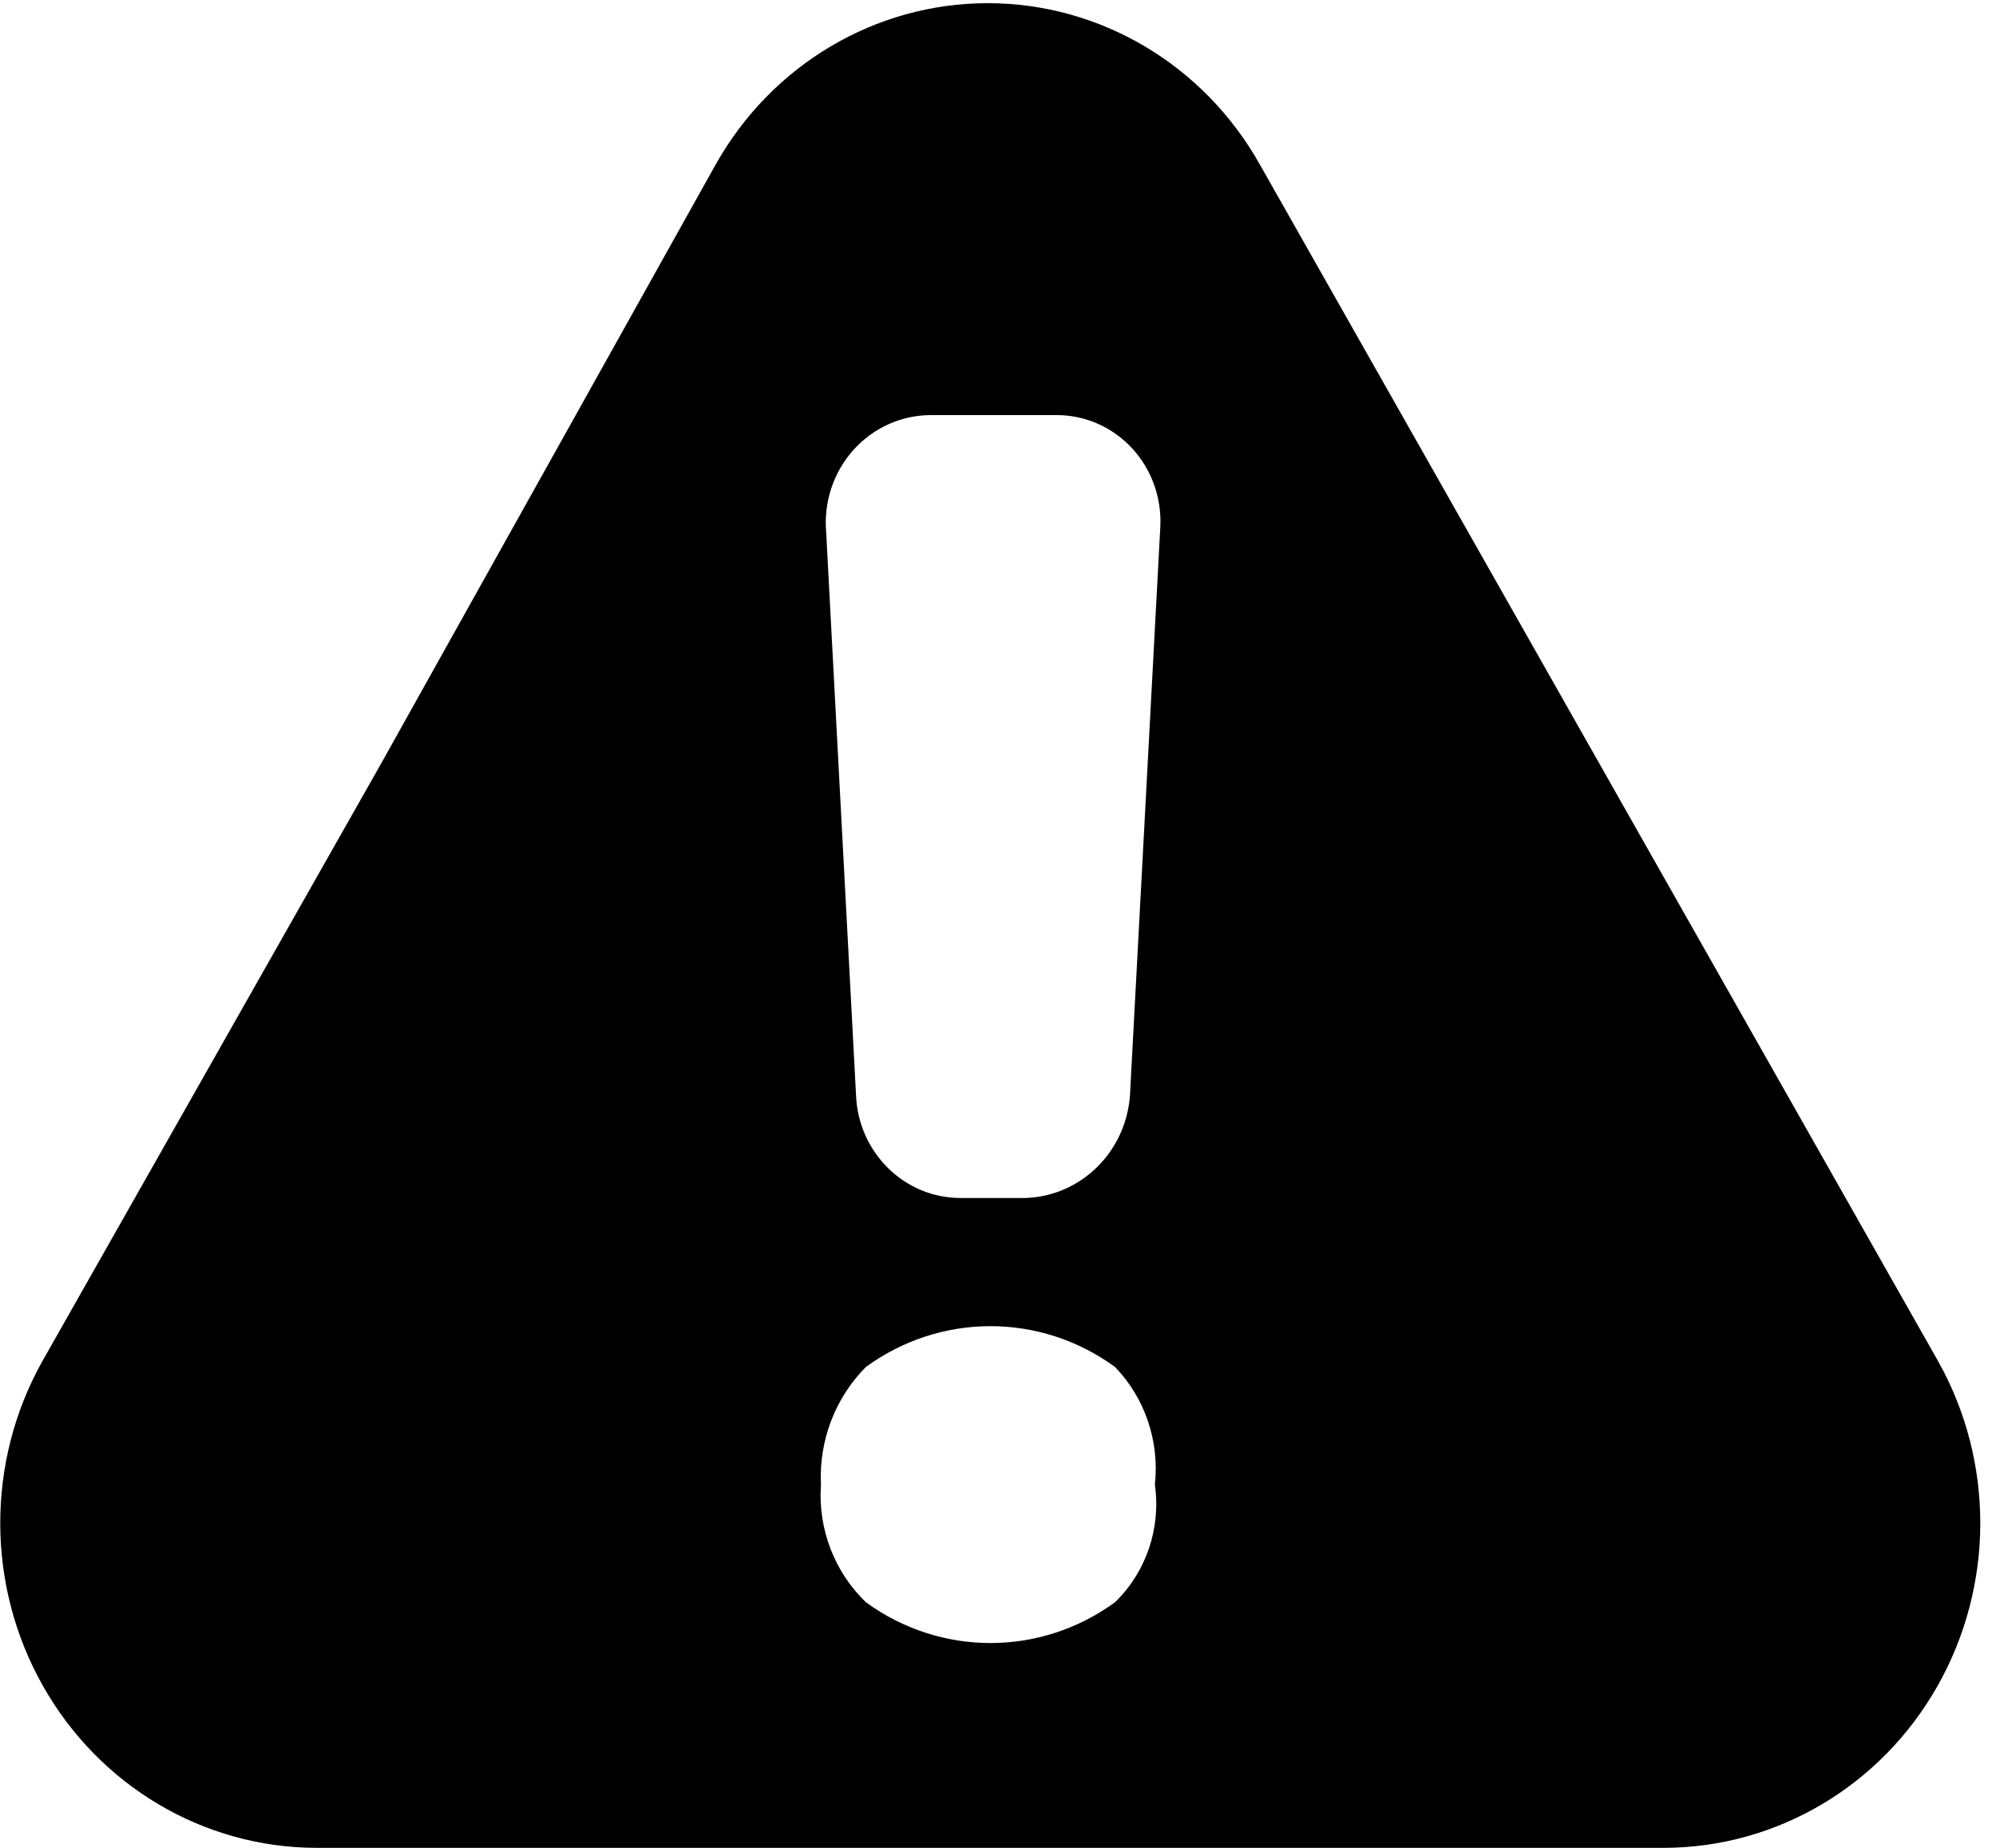
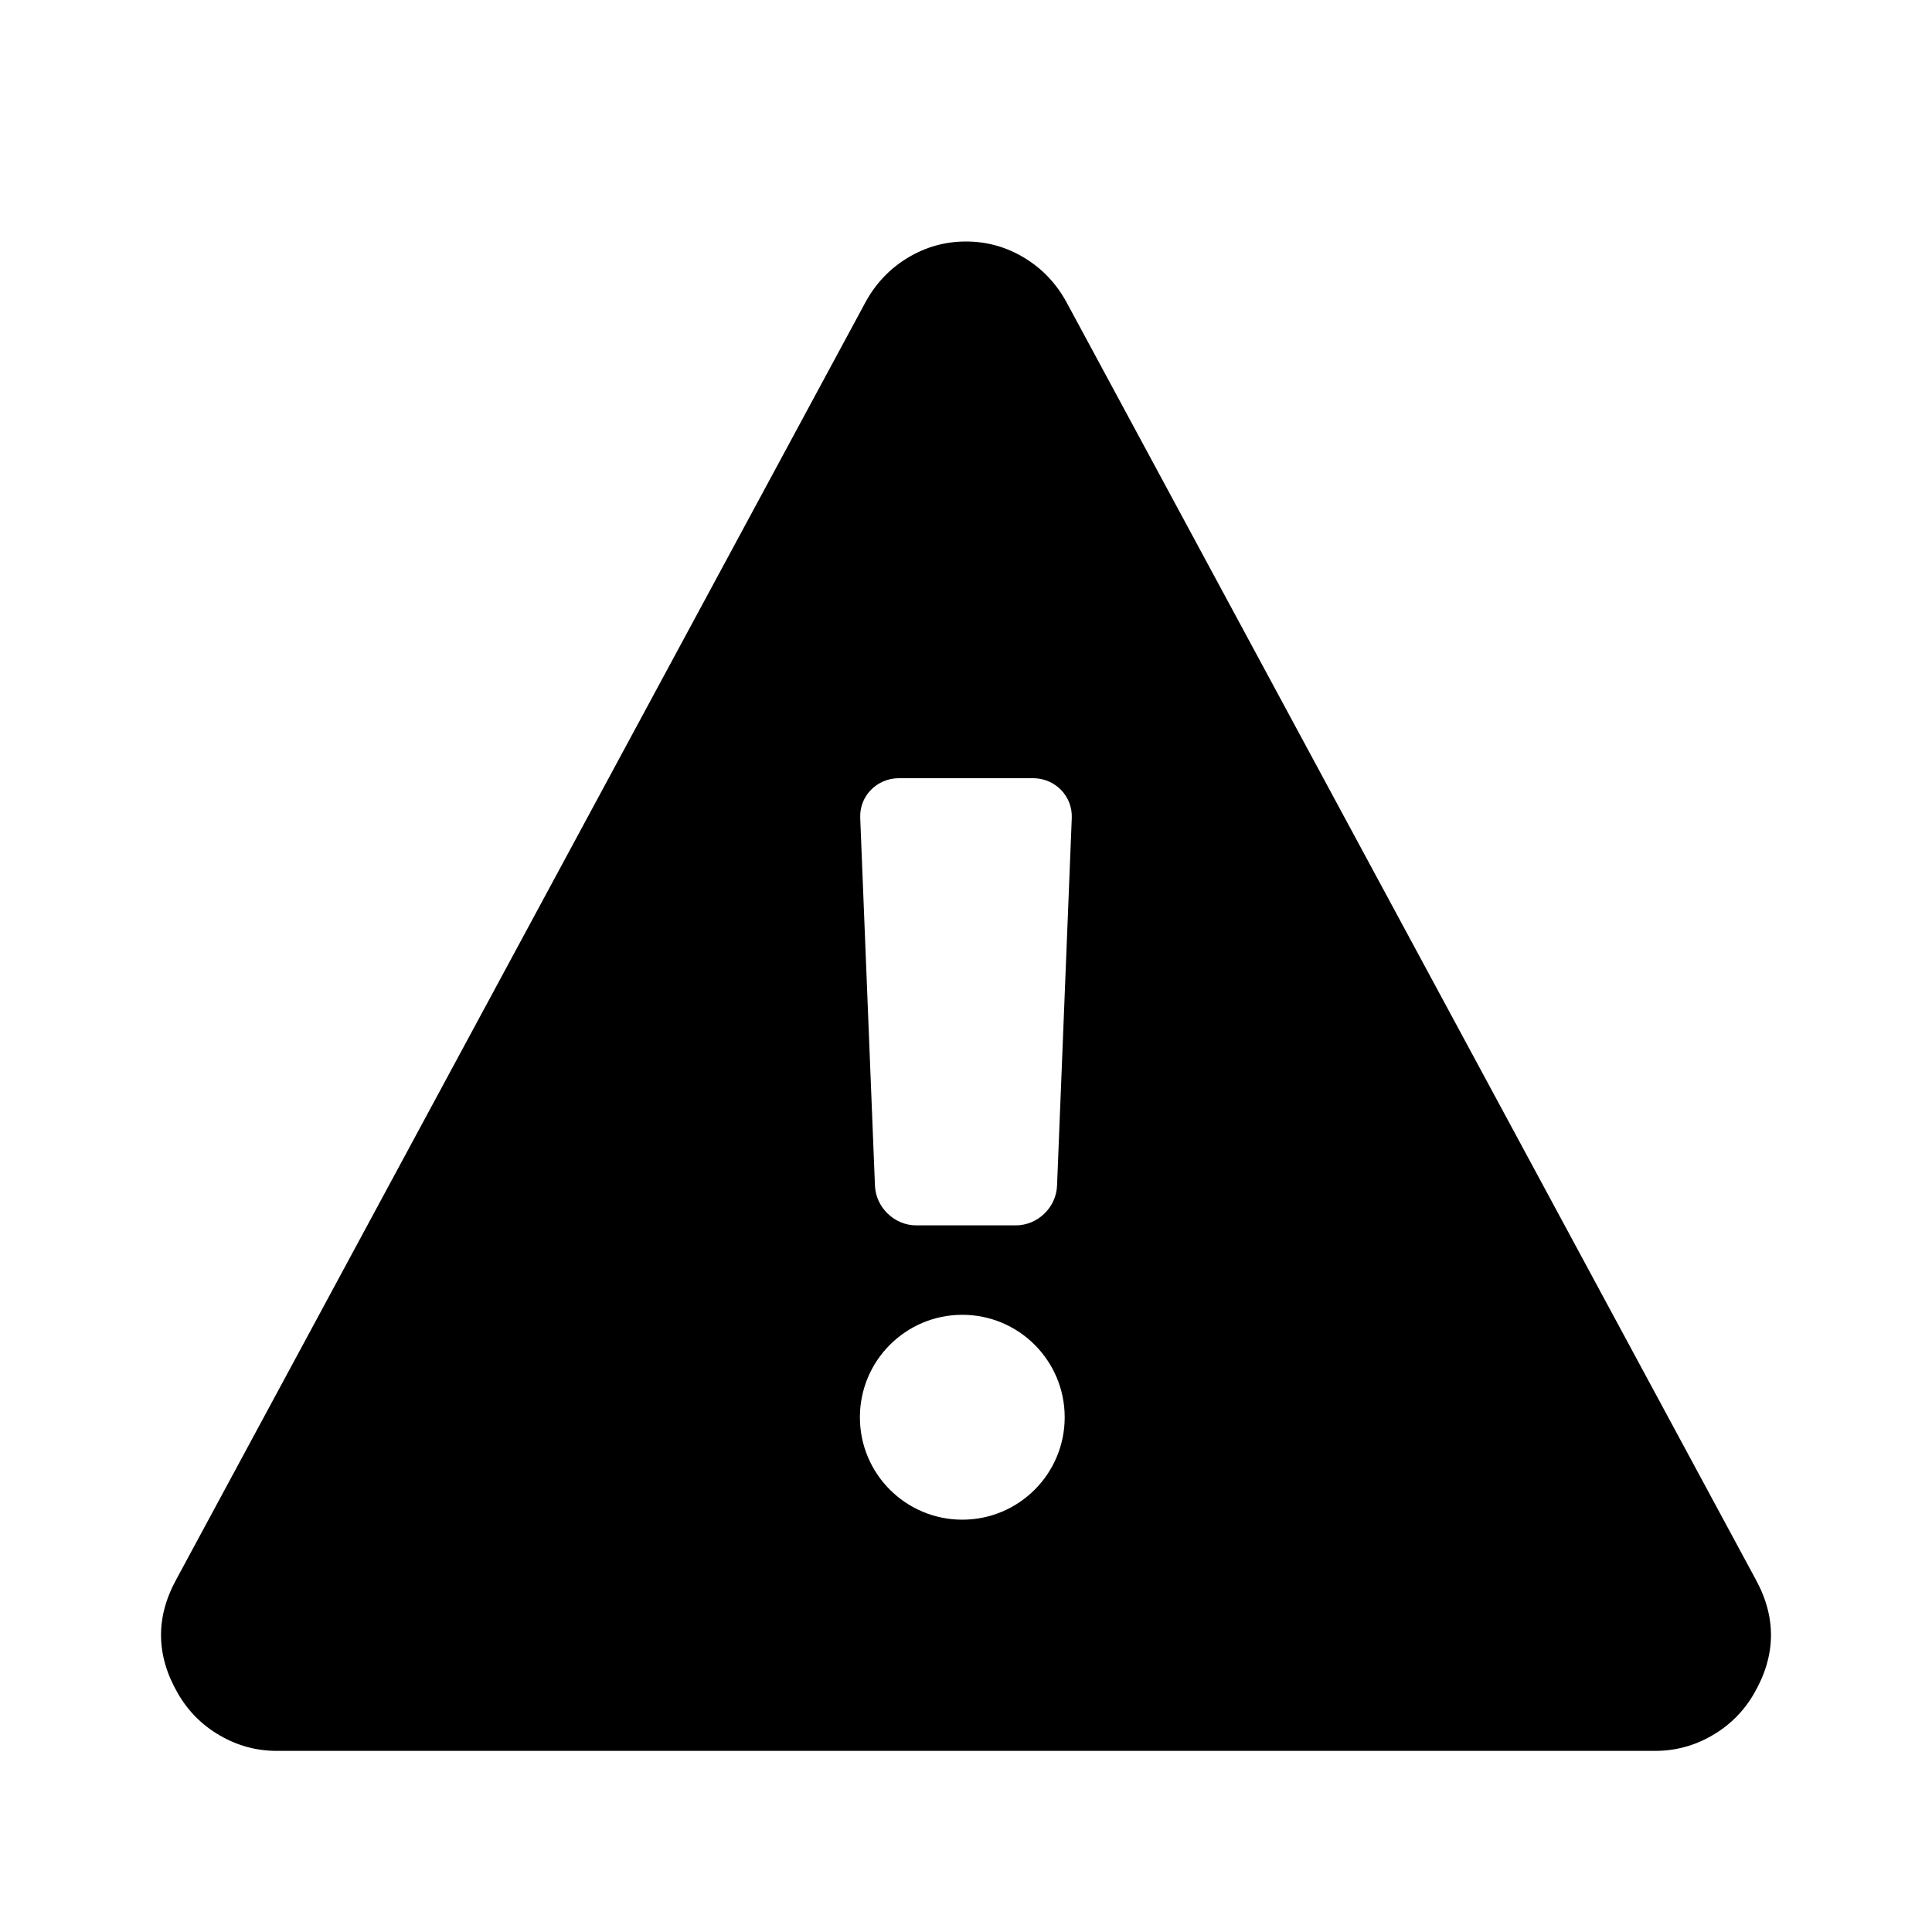
- <svg xmlns="http://www.w3.org/2000/svg" width="27px" height="25px" viewBox="0 0 27 25" version="1.1">
+ <svg xmlns="http://www.w3.org/2000/svg" width="24px" height="24px" viewBox="0 0 24 24" version="1.1">
  <defs />
-   <g id="Page-1" stroke="none" stroke-width="1" fill="none" fill-rule="evenodd">
-     <g id="Alert-Other" fill-rule="nonzero" fill="#000000">
-       <path d="M26.221,18.423 L21.631,10.324 L17.041,2.224 C16.283,0.875 14.88,0.043 13.361,0.043 C11.843,0.043 10.44,0.875 9.682,2.224 L5.159,10.324 L0.569,18.423 C-0.189,19.782 -0.185,21.452 0.58,22.807 C1.344,24.162 2.754,24.998 4.281,25 L22.507,25 C24.034,24.998 25.445,24.163 26.21,22.808 C26.976,21.453 26.98,19.782 26.221,18.423 L26.221,18.423 Z M15.083,21.677 C14.074,22.413 12.722,22.413 11.713,21.677 C11.287,21.268 11.063,20.683 11.105,20.085 C11.076,19.49 11.298,18.911 11.713,18.494 C12.722,17.758 14.074,17.758 15.083,18.494 C15.488,18.914 15.686,19.499 15.622,20.085 C15.706,20.674 15.505,21.268 15.083,21.677 L15.083,21.677 Z M15.285,14.823 C15.228,15.589 14.616,16.186 13.868,16.208 L12.997,16.208 C12.239,16.21 11.614,15.6 11.58,14.823 L11.176,7.208 C11.139,6.799 11.272,6.394 11.541,6.091 C11.811,5.788 12.193,5.616 12.593,5.616 L14.278,5.616 C14.667,5.611 15.041,5.772 15.31,6.061 C15.579,6.35 15.718,6.74 15.695,7.139 L15.285,14.823 Z" id="Path_1" />
+   <g id="PDS" stroke="none" stroke-width="1" fill="none" fill-rule="evenodd">
+     <g id="alert-other-s" fill="#000000">
+       <path d="M13.249,3.755 L21.81,19.62 C22.07,20.094 22.063,20.567 21.788,21.04 C21.662,21.258 21.489,21.431 21.27,21.558 C21.05,21.686 20.814,21.75 20.562,21.75 L3.438,21.75 C3.186,21.75 2.95,21.686 2.73,21.558 C2.511,21.431 2.338,21.258 2.212,21.04 C1.937,20.567 1.93,20.094 2.19,19.62 L10.751,3.755 C10.878,3.522 11.052,3.338 11.275,3.203 C11.498,3.068 11.74,3 12,3 C12.26,3 12.502,3.068 12.725,3.203 C12.948,3.338 13.122,3.522 13.249,3.755 Z M11.954,18.878 C12.657,18.878 13.226,18.308 13.226,17.606 C13.226,16.903 12.657,16.333 11.954,16.333 C11.251,16.333 10.682,16.903 10.682,17.606 C10.682,18.308 11.251,18.878 11.954,18.878 Z M10.686,10.16 L10.869,14.729 C10.88,14.998 11.11,15.222 11.382,15.222 L12.618,15.222 C12.89,15.222 13.12,15.001 13.131,14.729 L13.314,10.16 C13.324,9.891 13.109,9.667 12.832,9.667 L11.168,9.667 C10.894,9.667 10.675,9.887 10.686,10.16 Z" id="layer" />
    </g>
  </g>
</svg>
